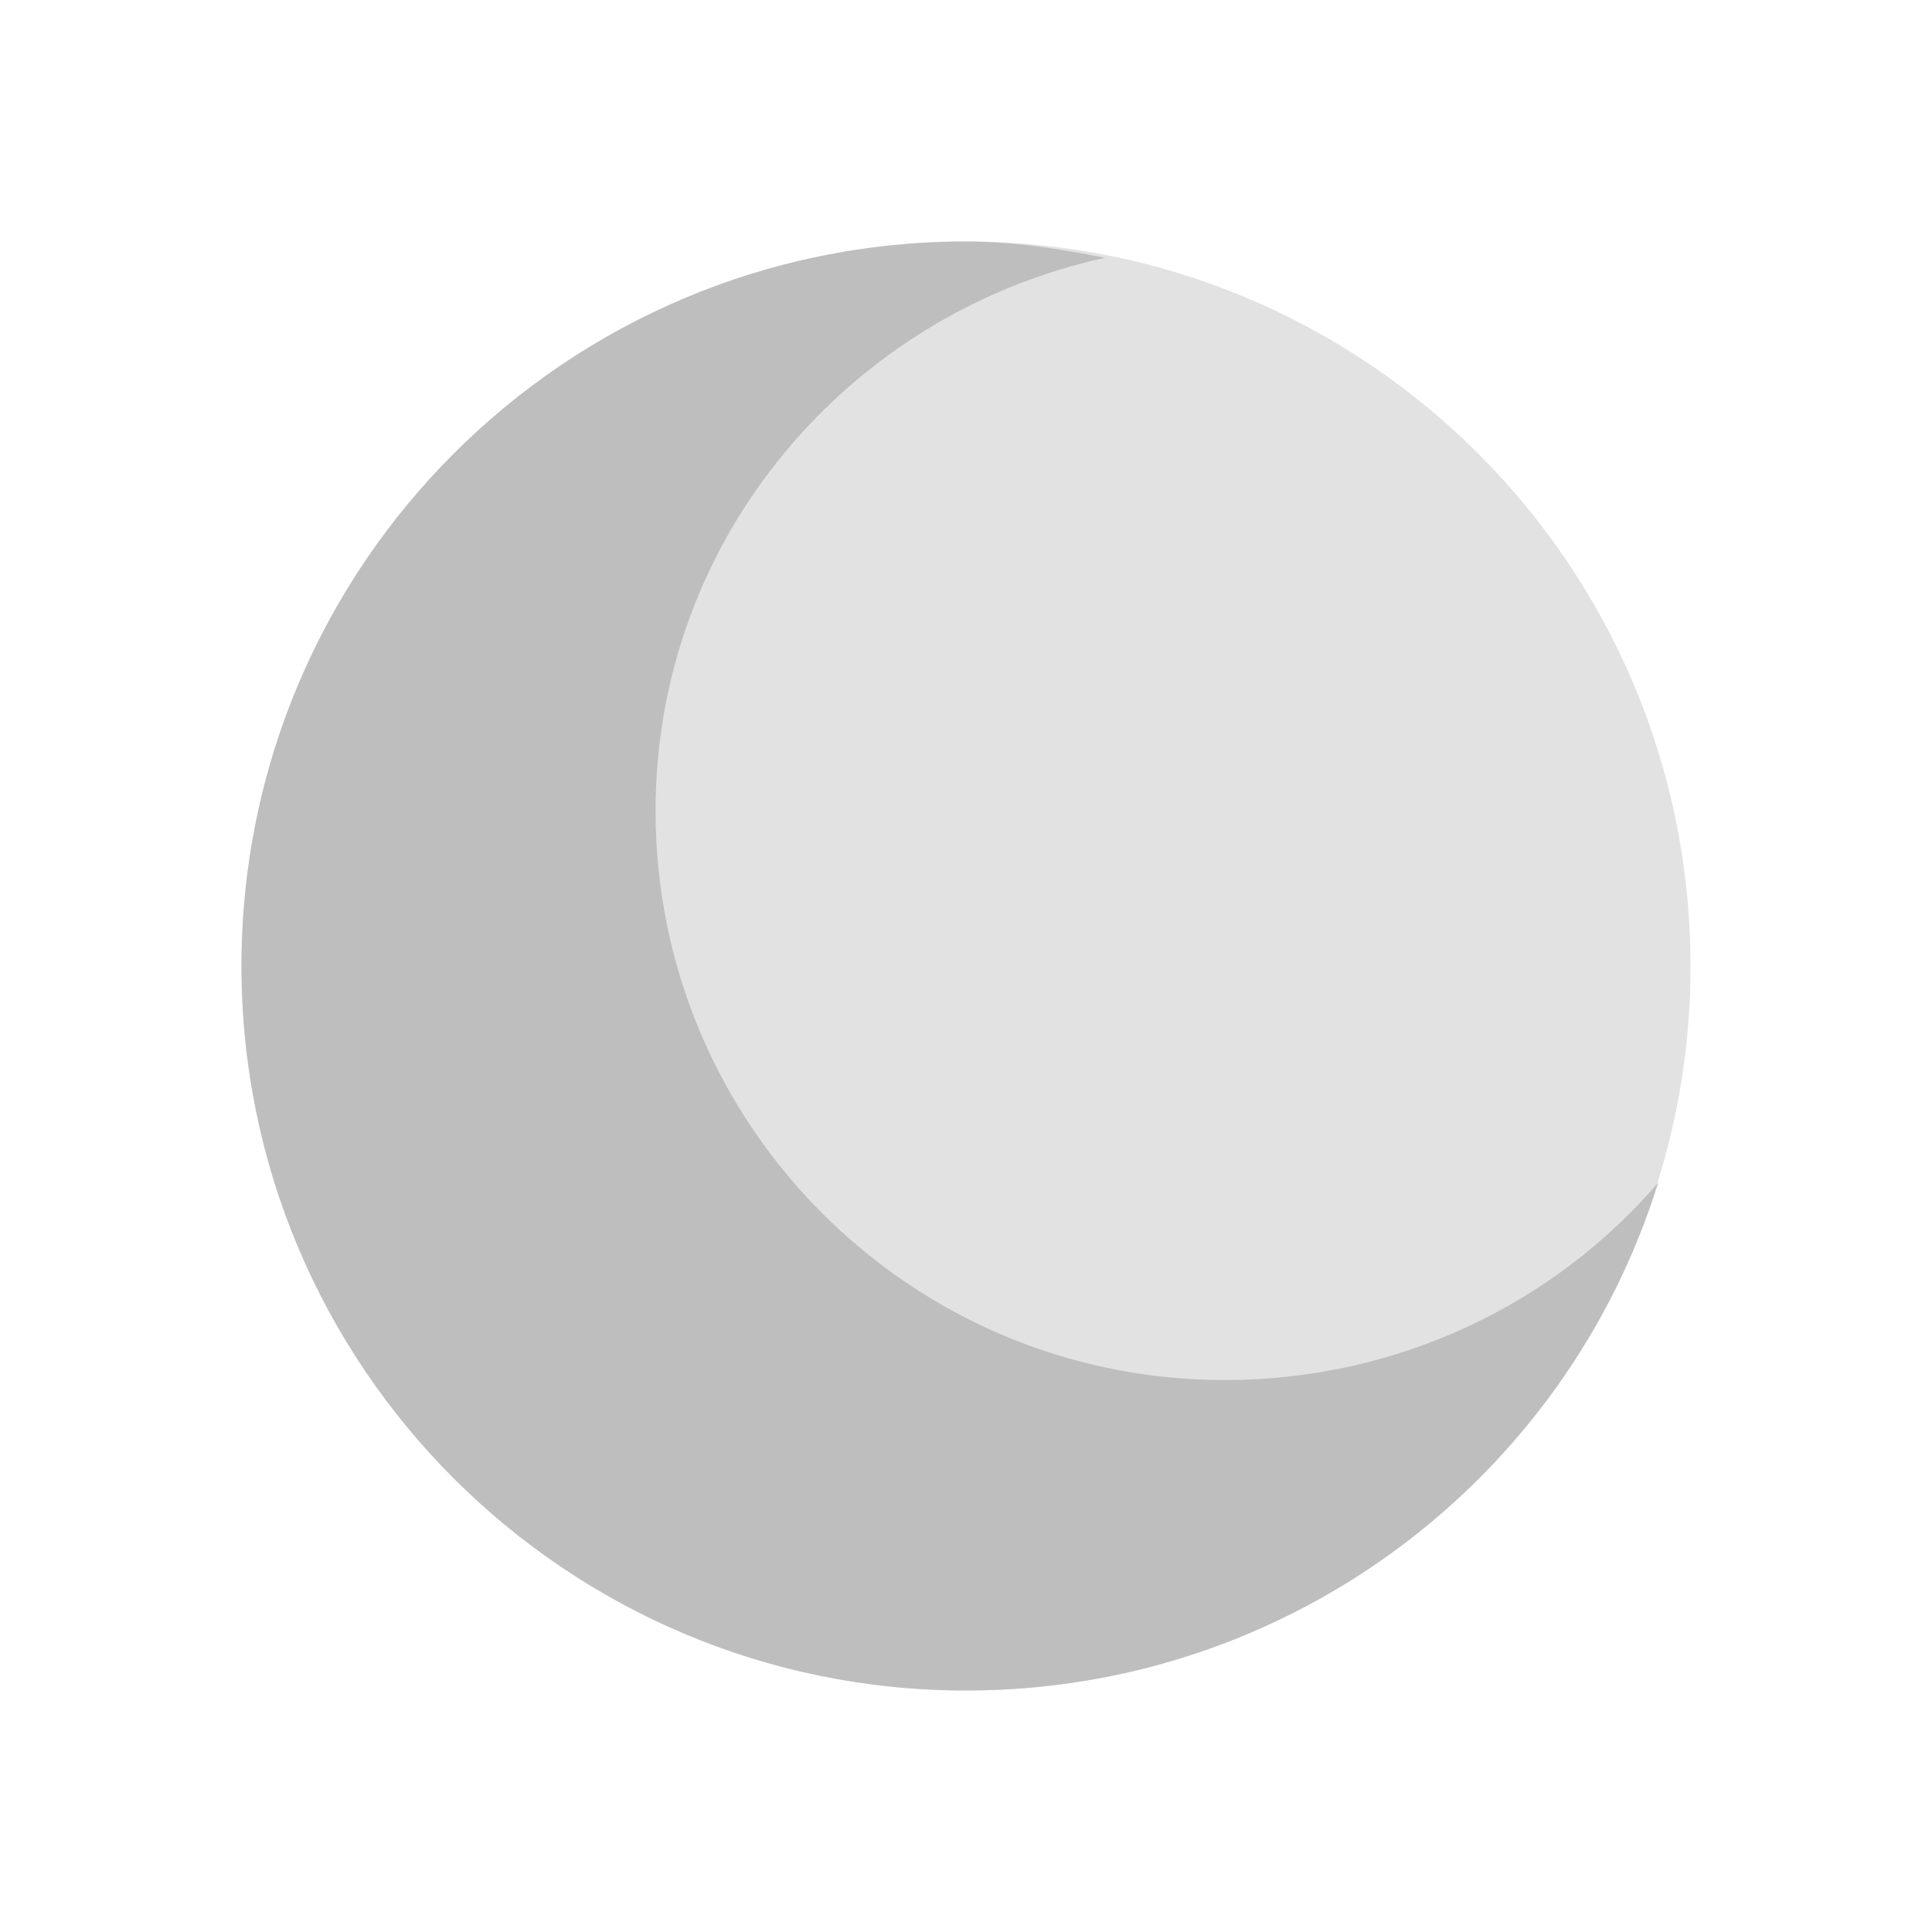
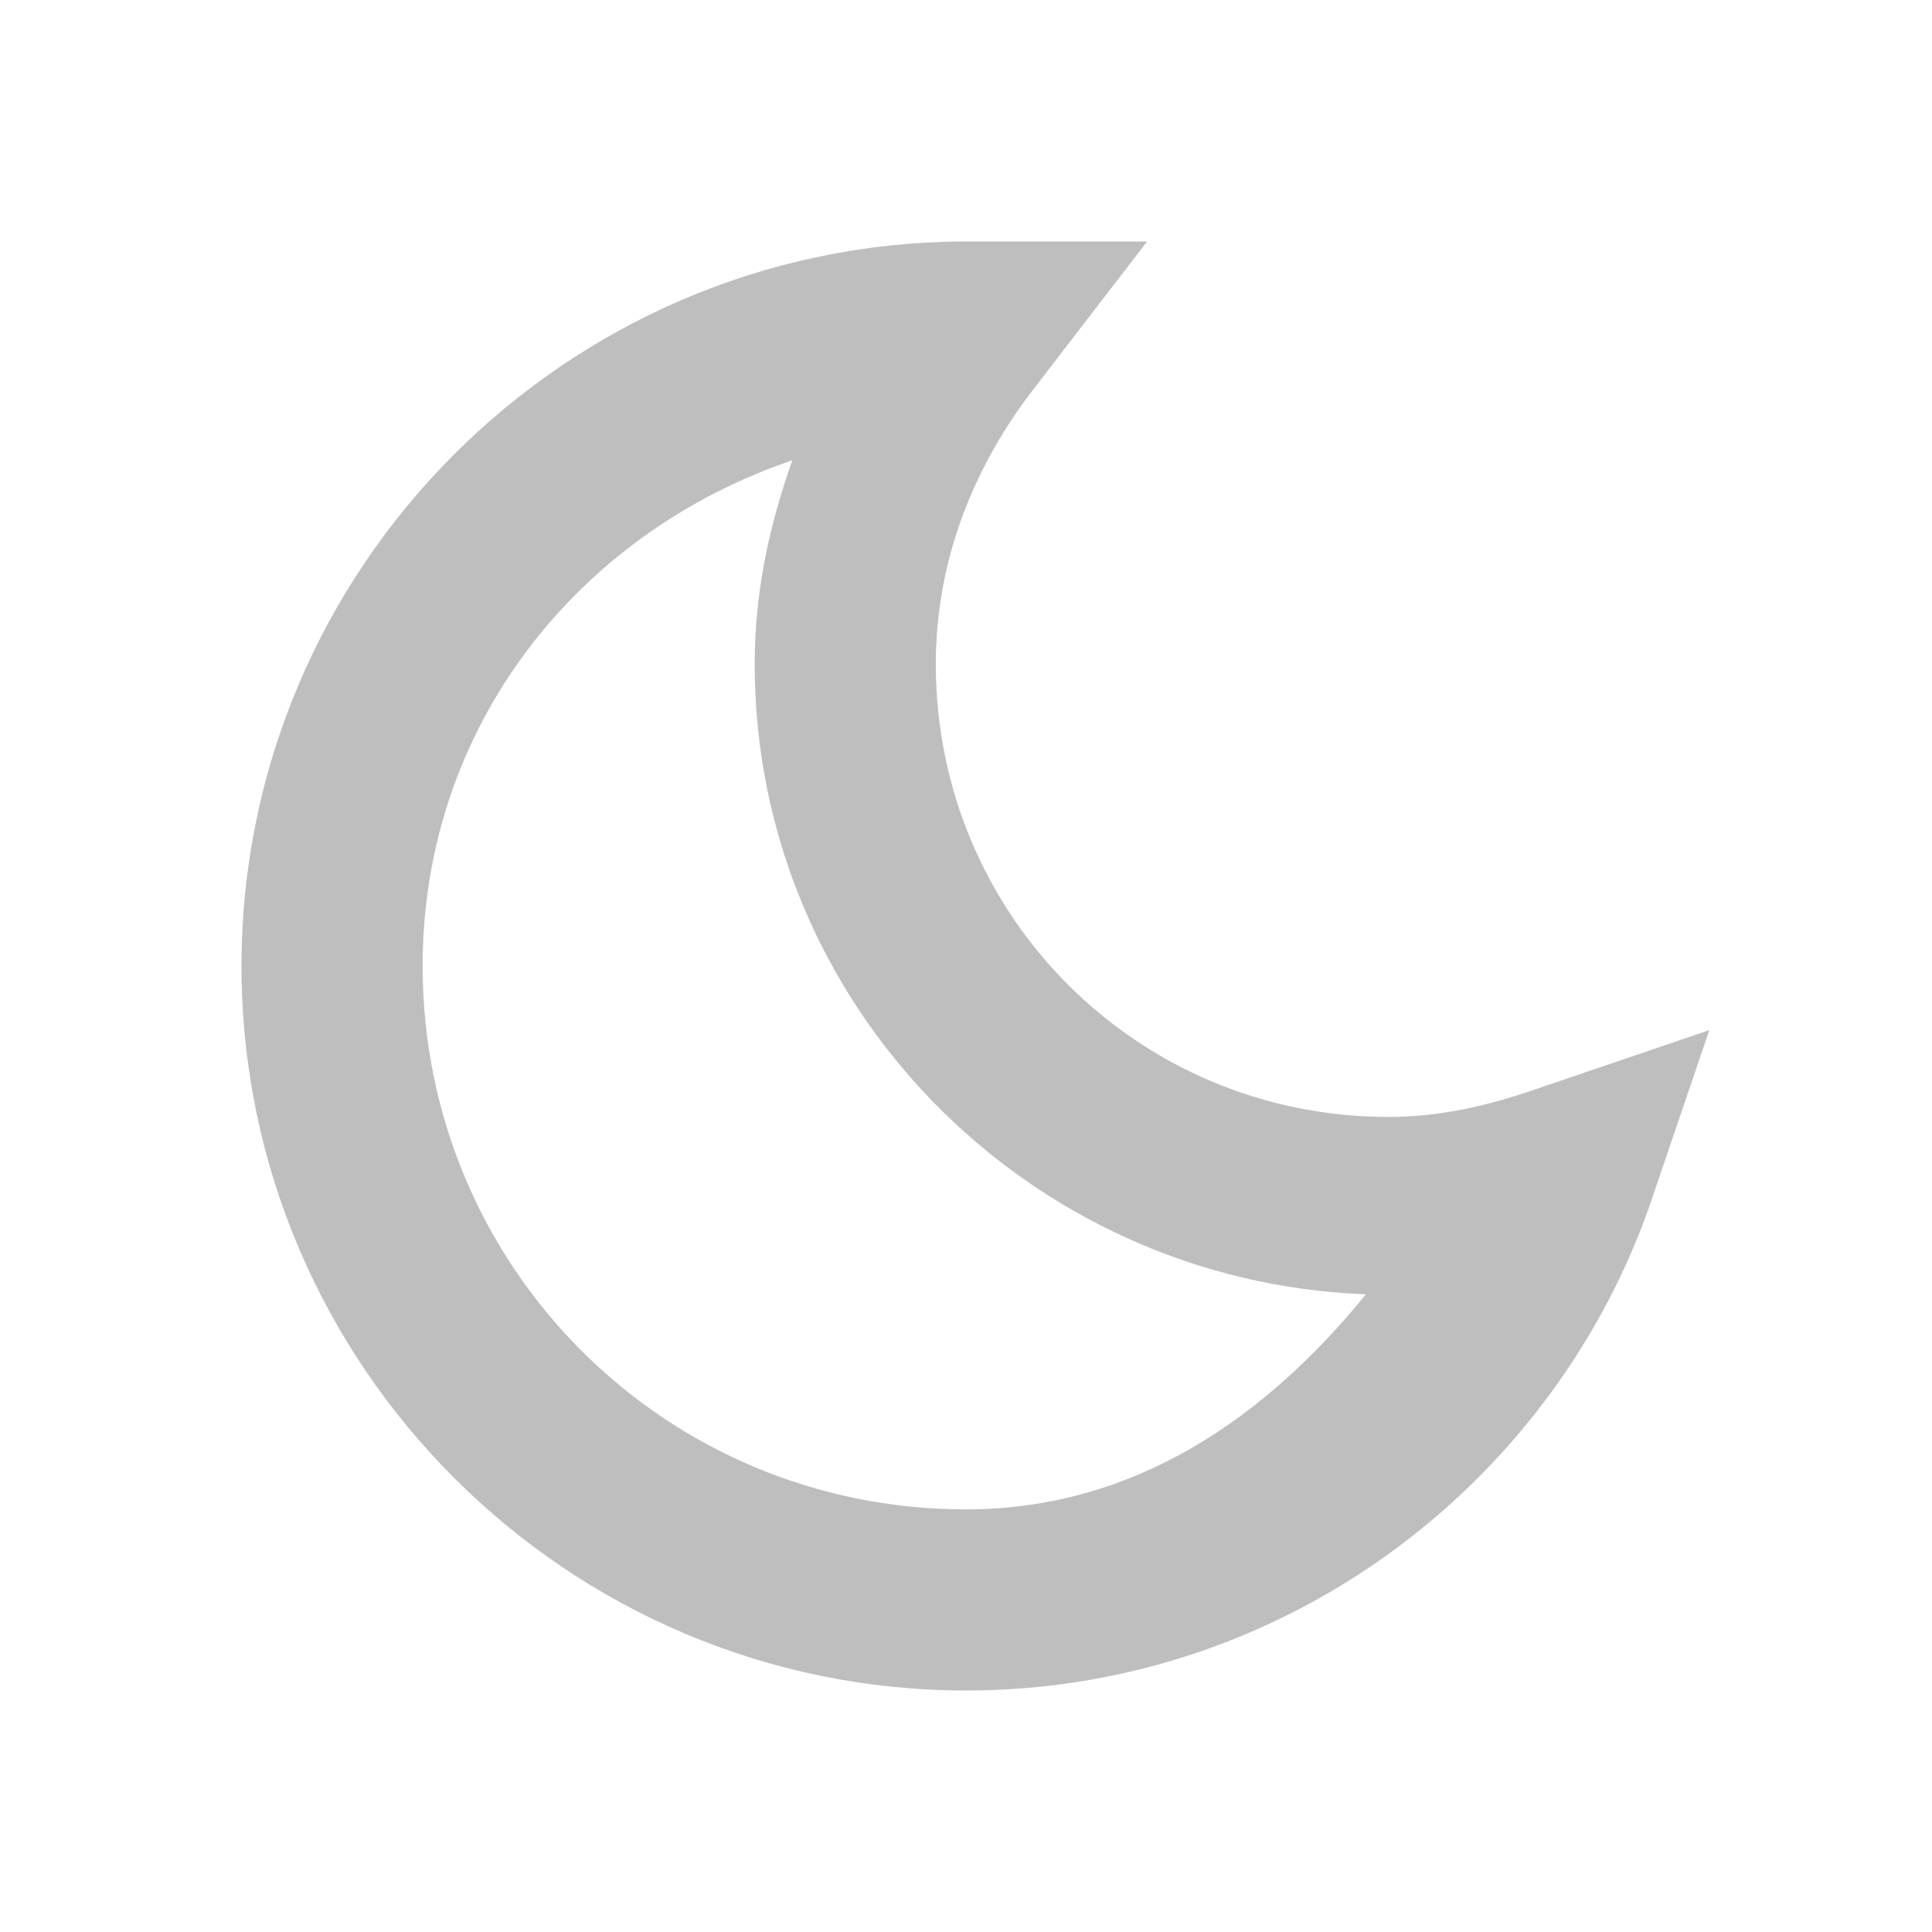
<svg xmlns="http://www.w3.org/2000/svg" xmlns:xlink="http://www.w3.org/1999/xlink" width="16" height="16" id="svg2" version="1.0">
  <defs id="defs4">
    <linearGradient id="linearGradient3171">
      <stop id="stop3173" offset="0" style="stop-color:#000000;stop-opacity:1;" />
      <stop id="stop3175" offset="1" style="stop-color:#000000;stop-opacity:0;" />
    </linearGradient>
    <linearGradient xlink:href="#linearGradient3171" id="linearGradient3342" gradientUnits="userSpaceOnUse" x1="4.938" y1="11" x2="8" y2="11" />
    <linearGradient id="linearGradient3266">
      <stop id="stop3268" offset="0" style="stop-color:#505050;stop-opacity:1;" />
      <stop id="stop3270" offset="1" style="stop-color:#505050;stop-opacity:0;" />
    </linearGradient>
    <linearGradient xlink:href="#linearGradient3266" id="linearGradient3340" gradientUnits="userSpaceOnUse" gradientTransform="translate(2,0)" x1="3.889" y1="15.657" x2="4.329" y2="12.843" />
    <linearGradient xlink:href="#linearGradient3242" id="linearGradient3338" gradientUnits="userSpaceOnUse" x1="3.5" y1="14.031" x2="3.5" y2="7.996" />
    <linearGradient id="linearGradient3242">
      <stop id="stop3244" offset="0" style="stop-color:#505050;stop-opacity:1;" />
      <stop style="stop-color:#a7a7a7;stop-opacity:1;" offset="0.5" id="stop3260" />
      <stop style="stop-color:#ffffff;stop-opacity:1;" offset="0.7" id="stop3250" />
      <stop id="stop3246" offset="1" style="stop-color:#c8c8c8;stop-opacity:1;" />
    </linearGradient>
    <linearGradient xlink:href="#linearGradient3242" id="linearGradient3336" gradientUnits="userSpaceOnUse" x1="7.613" y1="14.757" x2="5.525" y2="7.243" />
    <linearGradient id="ShadowGradient">
      <stop style="stop-color:#000000;stop-opacity:1;" offset="0" id="stop3393" />
      <stop style="stop-color:#000000;stop-opacity:0;" offset="1" id="stop3395" />
    </linearGradient>
    <linearGradient id="StandardGradient">
      <stop style="stop-color:#000000;stop-opacity:1;" offset="0" id="stop3389" />
      <stop style="stop-color:#646464;stop-opacity:1;" offset="1" id="stop3391" />
    </linearGradient>
    <linearGradient xlink:href="#StandardGradient" id="linearGradient3381" x1="9.938" y1="3" x2="9.938" y2="19.018" gradientUnits="userSpaceOnUse" />
    <linearGradient xlink:href="#StandardGradient" id="linearGradient3782" x1="9.75" y1="5" x2="9.75" y2="19.056" gradientUnits="userSpaceOnUse" gradientTransform="translate(0,-1)" />
    <linearGradient xlink:href="#StandardGradient" id="linearGradient2400" gradientUnits="userSpaceOnUse" gradientTransform="translate(-9,10)" x1="9.75" y1="5" x2="9.75" y2="19.056" />
    <linearGradient xlink:href="#StandardGradient" id="linearGradient3174" gradientUnits="userSpaceOnUse" gradientTransform="matrix(0.7071068,0.7071068,-0.7071068,0.7071068,0.8856249,4.153634)" x1="9.75" y1="5" x2="9.75" y2="19.056" />
    <linearGradient xlink:href="#StandardGradient" id="linearGradient3178" gradientUnits="userSpaceOnUse" gradientTransform="matrix(0,1,-1,0,12.00982,7.009822)" x1="9.75" y1="5" x2="9.75" y2="19.056" />
    <linearGradient xlink:href="#StandardGradient" id="linearGradient3182" gradientUnits="userSpaceOnUse" gradientTransform="matrix(-0.7071068,0.7071068,-0.7071068,-0.7071068,17.85619,16.89545)" x1="9.75" y1="5" x2="9.75" y2="19.056" />
    <linearGradient xlink:href="#StandardGradient" id="linearGradient3186" gradientUnits="userSpaceOnUse" gradientTransform="matrix(-1,0,0,-1,15,28.01964)" x1="9.75" y1="5" x2="9.75" y2="19.056" />
    <linearGradient xlink:href="#StandardGradient" id="linearGradient3190" gradientUnits="userSpaceOnUse" gradientTransform="matrix(-0.7071068,-0.7071068,0.7071068,-0.7071068,5.114375,33.86601)" x1="9.75" y1="5" x2="9.75" y2="19.056" />
    <linearGradient xlink:href="#StandardGradient" id="linearGradient3194" gradientUnits="userSpaceOnUse" gradientTransform="matrix(0,-1,1,0,-6.009822,31.00982)" x1="9.75" y1="5" x2="9.75" y2="19.056" />
    <linearGradient xlink:href="#StandardGradient" id="linearGradient3198" gradientUnits="userSpaceOnUse" gradientTransform="matrix(0.7071068,-0.7071068,0.7071068,0.7071068,-11.85619,21.1242)" x1="9.75" y1="5" x2="9.75" y2="19.056" />
    <linearGradient xlink:href="#StandardGradient" id="linearGradient3224" gradientUnits="userSpaceOnUse" gradientTransform="matrix(0.7071068,0.7071068,-0.7071068,0.7071068,11.29289,-6.263456)" x1="9.75" y1="5" x2="9.75" y2="19.056" />
    <linearGradient xlink:href="#StandardGradient" id="linearGradient2407" gradientUnits="userSpaceOnUse" gradientTransform="translate(-22,-5)" x1="9.75" y1="5" x2="9.75" y2="19.056" />
    <linearGradient xlink:href="#StandardGradient" id="linearGradient3228" x1="6.701" y1="1" x2="6.701" y2="15.001" gradientUnits="userSpaceOnUse" />
    <linearGradient xlink:href="#linearGradient3171" id="linearGradient2630" gradientUnits="userSpaceOnUse" x1="4.938" y1="11" x2="8" y2="11" gradientTransform="translate(4.8043455e-2,-1.054602)" />
    <linearGradient xlink:href="#linearGradient3266" id="linearGradient2633" gradientUnits="userSpaceOnUse" gradientTransform="translate(2.048043,-1.054602)" x1="3.889" y1="15.657" x2="4.329" y2="12.843" />
    <linearGradient xlink:href="#linearGradient3242" id="linearGradient2636" gradientUnits="userSpaceOnUse" x1="3.5" y1="14.031" x2="3.5" y2="7.996" gradientTransform="translate(4.8043455e-2,-1.054602)" />
    <linearGradient xlink:href="#linearGradient3242" id="linearGradient2639" gradientUnits="userSpaceOnUse" x1="7.613" y1="14.757" x2="5.525" y2="7.243" gradientTransform="translate(4.8043455e-2,-1.054602)" />
    <linearGradient xlink:href="#linearGradient3242" id="linearGradient2641" gradientUnits="userSpaceOnUse" gradientTransform="translate(-2,-3)" x1="7.613" y1="14.757" x2="5.525" y2="7.243" />
    <linearGradient xlink:href="#StandardGradient" id="linearGradient3421" x1="8.438" y1="1" x2="8.438" y2="15.008" gradientUnits="userSpaceOnUse" />
    <linearGradient xlink:href="#StandardGradient" id="linearGradient2433" gradientUnits="userSpaceOnUse" x1="8.438" y1="1" x2="8.438" y2="15.008" gradientTransform="matrix(1.239731,0,0,1,-2.145046,0)" />
    <linearGradient xlink:href="#StandardGradient" id="linearGradient2435" gradientUnits="userSpaceOnUse" x1="8.438" y1="1" x2="8.438" y2="15.008" gradientTransform="matrix(1.306501,0,0,1,-3.664489,0)" />
    <linearGradient xlink:href="#StandardGradient" id="linearGradient2437" gradientUnits="userSpaceOnUse" x1="8.438" y1="1" x2="8.438" y2="15.008" gradientTransform="matrix(1.315615,0,0,1,-4.720049,0)" />
    <linearGradient xlink:href="#StandardGradient" id="linearGradient2898" gradientUnits="userSpaceOnUse" x1="8.438" y1="1" x2="8.438" y2="15.008" />
    <linearGradient xlink:href="#linearGradient4081" id="linearGradient3538" gradientUnits="userSpaceOnUse" gradientTransform="translate(1,0)" x1="16.5" y1="19.543" x2="16.5" y2="2.5" />
    <linearGradient id="linearGradient4081">
      <stop style="stop-color:#aaaaaa;stop-opacity:1;" offset="0" id="stop4083" />
      <stop style="stop-color:#f0f0f0;stop-opacity:1;" offset="1" id="stop4085" />
    </linearGradient>
    <linearGradient xlink:href="#linearGradient4081" id="linearGradient3542" gradientUnits="userSpaceOnUse" gradientTransform="translate(-4,-3)" x1="10.505" y1="15.281" x2="10.505" y2="6.746" />
    <linearGradient id="linearGradient2926">
      <stop style="stop-color:#aaaaaa;stop-opacity:1;" offset="0" id="stop2928" />
      <stop style="stop-color:#f0f0f0;stop-opacity:1;" offset="1" id="stop2930" />
    </linearGradient>
    <linearGradient xlink:href="#linearGradient4081" id="linearGradient3540" gradientUnits="userSpaceOnUse" gradientTransform="translate(-4,-3)" x1="14.525" y1="17.419" x2="14.525" y2="4.625" />
    <linearGradient id="linearGradient2933">
      <stop style="stop-color:#aaaaaa;stop-opacity:1;" offset="0" id="stop2935" />
      <stop style="stop-color:#f0f0f0;stop-opacity:1;" offset="1" id="stop2937" />
    </linearGradient>
    <linearGradient y2="2.5" x2="16.5" y1="19.543" x1="16.5" gradientTransform="translate(-4,-3)" gradientUnits="userSpaceOnUse" id="linearGradient2942" xlink:href="#linearGradient4081" />
    <linearGradient xlink:href="#linearGradient4081" id="linearGradient2945" gradientUnits="userSpaceOnUse" gradientTransform="translate(-4,-3)" x1="16.5" y1="19.543" x2="16.5" y2="2.5" />
    <linearGradient xlink:href="#linearGradient4081" id="linearGradient2948" gradientUnits="userSpaceOnUse" gradientTransform="matrix(1,0,0,0.9435237,-4,-2.375231)" x1="16.5" y1="19.543" x2="16.5" y2="2.5" />
    <linearGradient xlink:href="#StandardGradient" id="linearGradient2950" gradientUnits="userSpaceOnUse" x1="8.438" y1="1" x2="8.438" y2="15.008" />
    <linearGradient xlink:href="#StandardGradient" id="linearGradient3729" gradientUnits="userSpaceOnUse" x1="8.438" y1="1" x2="8.438" y2="15.008" gradientTransform="translate(0,1)" />
    <linearGradient xlink:href="#StandardGradient" id="linearGradient3731" gradientUnits="userSpaceOnUse" x1="8.438" y1="1" x2="8.438" y2="15.008" />
    <linearGradient id="StandardGradient-1" gradientTransform="scale(1.146726,0.8720476)" x1="7.19" y1="6.955" x2="7.19" y2="18.319" gradientUnits="userSpaceOnUse">
      <stop style="stop-color:#000000;stop-opacity:0.863;" offset="0" id="stop3280" />
      <stop style="stop-color:#000000;stop-opacity:0.471;" offset="1" id="stop3282" />
    </linearGradient>
    <linearGradient y2="18.319" x2="7.19" y1="6.955" x1="7.19" gradientTransform="matrix(1.146726,0,0,0.8720476,2.519674,8.538319)" gradientUnits="userSpaceOnUse" id="linearGradient3785" xlink:href="#StandardGradient-1" />
    <linearGradient xlink:href="#StandardGradient-1" id="linearGradient3804" gradientUnits="userSpaceOnUse" x1="8.438" y1="1" x2="8.438" y2="15.008" />
    <linearGradient xlink:href="#StandardGradient-1" id="linearGradient3808" gradientUnits="userSpaceOnUse" x1="8.438" y1="1" x2="8.438" y2="15.008" gradientTransform="translate(0,1)" />
    <linearGradient xlink:href="#StandardGradient-1" id="linearGradient3812" gradientUnits="userSpaceOnUse" x1="8.438" y1="1" x2="8.438" y2="15.008" />
    <linearGradient xlink:href="#StandardGradient-1" id="linearGradient3817" gradientUnits="userSpaceOnUse" x1="8.438" y1="1" x2="8.438" y2="15.008" gradientTransform="translate(-20,0)" />
    <clipPath clipPathUnits="userSpaceOnUse" id="clipPath3824">
      <path style="fill:#ff00ff;fill-opacity:1;stroke:none;display:inline" d="m -20,0 0,16 16,0 0,-16 -16,0 z M -7.625,1 C -5.996,2.929 -5,5.343 -5,8 c 1e-6,2.708 -1.032,5.179 -2.719,7.125 l -1.5,-1.25 c 1.364,-1.613 2.188,-3.652 2.188,-5.875 0,-2.164 -0.763,-4.157 -2.062,-5.75 L -7.625,1 z M -9.812,2.844 C -8.663,4.274 -8,6.068 -8,8 c 0,1.988 -0.723,3.804 -1.938,5.25 l -1.5,-1.281 C -10.54,10.862 -10,9.501 -10,8 -10,6.556 -10.507,5.241 -11.344,4.156 l 1.531,-1.312 z m -5.188,1.125 0,8 L -17,10 -18.5,10 C -18.777,10 -19,9.777 -19,9.5 l 0,-3 C -19,6.223 -18.777,6 -18.5,6 l 1.5,0 2,-2.031 z M -12.062,4.75 C -11.393,5.666 -11,6.804 -11,8 c 0,1.259 -0.42,2.432 -1.156,3.375 L -13.688,10.062 C -13.264,9.47 -13,8.769 -13,8 -13,7.282 -13.219,6.63 -13.594,6.062 L -12.062,4.75 z" id="path3826" />
    </clipPath>
    <linearGradient xlink:href="#StandardGradient-6" id="linearGradient3750" x1="11" y1="3" x2="11" y2="20.117" gradientUnits="userSpaceOnUse" />
    <linearGradient id="StandardGradient-6" gradientTransform="matrix(0.9984539,0,0,0.9984539,-0.0459776,0.05767558)" x1="10.71" y1="1.996" x2="10.71" y2="18.974" gradientUnits="userSpaceOnUse">
      <stop style="stop-color:#000000;stop-opacity:0.863;" offset="0" id="stop3277" />
      <stop style="stop-color:#000000;stop-opacity:0.471;" offset="1" id="stop3279" />
    </linearGradient>
    <linearGradient xlink:href="#StandardGradient-6" id="linearGradient2953" gradientUnits="userSpaceOnUse" gradientTransform="matrix(0.7774459,0,0,0.7712153,-0.5548917,-0.3761043)" x1="11" y1="3" x2="11" y2="20.117" />
    <linearGradient xlink:href="#StandardGradient-6" id="linearGradient2955" gradientUnits="userSpaceOnUse" gradientTransform="matrix(0.7774459,0,0,0.7712153,-0.5548917,-1.376104)" x1="11" y1="3" x2="11" y2="20.117" />
    <linearGradient xlink:href="#StandardGradient-6" id="linearGradient3732" gradientUnits="userSpaceOnUse" gradientTransform="matrix(0.7774459,0,0,0.7712153,-0.5548917,-0.3761043)" x1="11" y1="3" x2="11" y2="20.117" />
    <linearGradient xlink:href="#StandardGradient-6" id="linearGradient3736" gradientUnits="userSpaceOnUse" gradientTransform="matrix(0.7774459,0,0,0.7712153,-0.5548917,-1.376104)" x1="11" y1="3" x2="11" y2="20.117" />
    <linearGradient xlink:href="#StandardGradient-6" id="linearGradient3741" gradientUnits="userSpaceOnUse" gradientTransform="matrix(0.7774459,0,0,0.7712153,-20.55489,-1.376104)" x1="11" y1="3" x2="11" y2="20.117" />
    <clipPath clipPathUnits="userSpaceOnUse" id="clipPath3748">
      <path style="fill:#ff00ff;fill-opacity:1;stroke:none;display:inline" d="m -20,0 0,16 16,0 0,-16 -16,0 z M -15.5,1.469 -12,3.938 -8.5,1.469 -5,3.938 -8.5,6.625 -5,8.969 -12,14 -19,8.969 -15.5,6.625 -19,3.938 -15.5,1.469 z" id="path3750" />
    </clipPath>
    <clipPath clipPathUnits="userSpaceOnUse" id="clipPath3806">
      <path style="fill:#ff00ff;fill-opacity:1;stroke:none;display:inline" d="m -20,0 0,16 16,0 0,-16 -16,0 z m 14.281,1 c 0.183,0 0.365,0.084 0.5,0.219 0.269,0.269 0.269,0.731 0,1 L -8.031,5 l 0,1.531 a 0.528,0.526 0 0 1 -0.156,0.375 L -10.156,8.875 a 0.528,0.526 0 0 1 -0.062,0.031 l -2.688,-2.688 a 0.528,0.526 0 0 1 0,-0.031 0.528,0.526 0 0 1 0.031,-0.031 l 1.969,-1.969 a 0.528,0.526 0 0 1 0.375,-0.156 l 1.531,0 2.781,-2.812 C -6.084,1.084 -5.901,1 -5.719,1 z m -8.125,6.125 a 0.528,0.526 0 0 1 0.031,0 l 2.688,2.688 a 0.528,0.526 0 0 1 0,0.031 0.528,0.526 0 0 1 -0.031,0.031 L -13.125,11.844 A 0.528,0.526 0 0 1 -13.5,12 l -1.531,0 -2.781,2.812 c -0.269,0.269 -0.731,0.269 -1,0 -0.269,-0.269 -0.269,-0.731 0,-1 L -16,11.031 -16,9.5 a 0.528,0.526 0 0 1 0.156,-0.375 L -13.875,7.156 A 0.528,0.526 0 0 1 -13.844,7.125 z" id="path3808" />
    </clipPath>
    <linearGradient xlink:href="#StandardGradient-6" id="linearGradient3849" gradientUnits="userSpaceOnUse" x1="10.974" y1="1.082" x2="10.974" y2="8.948" gradientTransform="translate(-20,0)" />
    <clipPath clipPathUnits="userSpaceOnUse" id="clipPath3856">
      <path style="fill:#ff00ff;fill-opacity:1;stroke:none;display:inline" d="m -20,0 0,16 16,0 0,-16 -16,0 z m 14.281,1 c 0.183,0 0.365,0.084 0.5,0.219 0.269,0.269 0.269,0.731 0,1 L -8.031,5 l 0,1.531 a 0.528,0.526 0 0 1 -0.156,0.375 L -10.156,8.875 a 0.528,0.526 0 0 1 -0.062,0.031 l -2.688,-2.688 a 0.528,0.526 0 0 1 0,-0.031 0.528,0.526 0 0 1 0.031,-0.031 l 1.969,-1.969 a 0.528,0.526 0 0 1 0.375,-0.156 l 1.531,0 2.781,-2.812 C -6.084,1.084 -5.901,1 -5.719,1 z" id="path3858" />
    </clipPath>
  </defs>
  <g id="layer1">
-     <path style="color:#000000;fill:#bebebe;fill-opacity:1;fill-rule:nonzero;stroke:none;stroke-width:1.5;marker:none;visibility:visible;display:inline;overflow:visible;enable-background:accumulate;opacity:0.45" id="path4792" d="M 14,8 A 6,6 0 1 1 2,8 6,6 0 1 1 14,8 z" />
-     <path style="color:#000000;fill:#bebebe;fill-opacity:1;fill-rule:nonzero;stroke:none;stroke-width:1;marker:none;visibility:visible;display:inline;overflow:visible;enable-background:accumulate" d="M 8,2 C 4.686,2 2,4.686 2,8 c 0,3.314 2.686,6 6,6 2.692,0 4.972,-1.763 5.732,-4.205 -0.865,1.006 -2.159,1.634 -3.589,1.634 -2.604,0 -4.714,-2.111 -4.714,-4.714 0,-2.258 1.604,-4.119 3.723,-4.58 C 8.777,2.061 8.396,2 8,2 z" id="path2931" />
+     <path style="opacity:0.35;color:#000000;fill:#bebebe;fill-opacity:1;fill-rule:nonzero;stroke:none;stroke-width:1.5;marker:none;visibility:visible;display:inline;overflow:visible;enable-background:accumulate" d="m -12,2 c -3.314,0 -6,2.686 -6,6 0,3.314 2.686,6 6,6 3.314,0 6,-2.686 6,-6 0,-3.314 -2.686,-6 -6,-6 z m -1.625,1.896 c 0.266,0.299 -0.237,0.923 -0.646,0.75 -0.48,-0.383 0.282,-0.771 0.646,-0.75 z m 3.021,0.146 c 0.325,0.046 0.625,0.191 0.917,0.333 0.455,0.096 0.495,0.631 0.75,0.938 0.297,0.21 0.718,0.585 0.521,0.979 C -8.647,6.278 -8.744,5.773 -9.062,5.688 -9.325,5.289 -10.057,5.601 -10.125,5.083 -9.964,4.602 -11.126,4.496 -10.604,4.042 z M -12.083,4.688 c 0.193,0.025 0.374,0.034 0.562,0.083 0.589,0.122 0.818,0.878 0.583,1.375 -0.214,0.435 -0.781,0.308 -1.083,0.042 -0.456,-0.361 -0.79,0.177 -0.958,0.542 -0.217,0.535 -0.74,-0.128 -1,0.271 -0.243,0.47 -0.659,-0.084 -0.604,-0.354 0.397,0.064 0.71,-0.342 0.5,-0.708 -0.387,-0.362 0.035,-0.716 0.417,-0.792 0.446,-0.368 1.07,-0.258 1.583,-0.458 z M -14.812,4.917 c 0.606,-0.059 0.324,0.736 0.188,1.062 -0.26,0.307 -1.016,0.632 -1.271,0.146 -0.016,-0.559 0.542,-0.832 0.875,-1.188 0.072,0 0.136,-0.022 0.208,-0.021 z m 5.417,0.875 0.083,0.062 c 0.571,0.036 0.197,0.687 0.604,0.896 0.608,0.187 0.062,0.757 0.188,1.146 0.577,0.456 0.528,-0.746 1,-0.625 0.39,0.363 0.039,0.946 0.042,1.396 0.031,0.541 -0.482,0.92 -0.542,1.417 -0.28,0.166 -0.481,0.422 -0.708,0.583 -0.264,0.253 -0.315,0.627 -0.729,0.708 -0.341,0.203 -0.825,0.428 -1.167,0.104 -0.458,-0.359 -0.221,-0.976 0.208,-1.188 0.309,-0.173 0.943,-0.1 0.688,-0.625 -0.175,-0.24 -0.969,-0.256 -0.542,-0.688 C -9.87,8.601 -10.62,8.454 -10.75,8.833 c -0.359,0.415 -0.971,0.511 -1.479,0.646 -0.261,0.107 -0.81,-0.039 -0.438,-0.354 0.257,0.058 0.763,-0.093 0.5,-0.458 -0.478,-0.335 0.101,-0.659 0.438,-0.75 0.049,-0.329 0.392,-0.375 0.688,-0.333 -0.064,-0.177 -0.33,-0.555 0.146,-0.479 0.577,-0.056 0.368,-0.651 0.396,-1.021 0.236,-0.36 0.733,-0.284 1.104,-0.292 z m -2.958,0.604 c 0.302,0.055 0.796,0.085 0.875,0.458 0.021,0.5 -0.684,0.838 -1.083,0.542 -0.492,-0.178 -0.302,-1.056 0.208,-1 z m -2.75,0.458 c 0.049,2.14e-4 0.085,0.009 0.125,0.021 0.373,0.361 -0.215,0.718 -0.542,0.542 -0.422,-0.292 0.073,-0.564 0.417,-0.562 z M -11.125,9.417 c 0.073,-0.013 0.155,-9.197e-4 0.229,0 0.368,0.172 0.259,0.813 -0.125,0.896 -0.295,0.479 -0.78,0.149 -1.188,0.104 -0.376,0.378 -1.025,0.442 -1.354,-0.062 -0.208,-0.502 0.506,-0.859 0.917,-0.688 0.525,0.206 1.009,-0.161 1.521,-0.25 z m -1.75,1.563 c 0.115,0.029 0.194,0.139 0.229,0.25 -0.079,0.546 -0.81,-0.294 -0.229,-0.25 z m 0.896,0 0.083,0.021 0.104,0.021 c 0.602,-0.036 0.355,0.971 -0.146,0.896 -0.422,-0.082 -0.561,-0.918 -0.042,-0.938 z" id="path3891" />
+     <path style="color:#000000;fill:#bebebe;fill-opacity:1;fill-rule:nonzero;stroke:none;stroke-width:1.5;marker:none;visibility:visible;display:inline;overflow:visible;enable-background:accumulate" d="m -12,2 c -3.314,0 -6,2.686 -6,6 0,3.314 2.686,6 6,6 3.314,0 6,-2.686 6,-6 0,-3.314 -2.686,-6 -6,-6 z m 0,1.333 c 2.577,0 4.667,2.089 4.667,4.667 0,2.577 -2.089,4.667 -4.667,4.667 -2.577,0 -4.667,-2.089 -4.667,-4.667 0,-2.577 2.089,-4.667 4.667,-4.667 z" id="path3098" />
+     <path style="color:#000000;fill:#bebebe;fill-opacity:1;fill-rule:nonzero;stroke:none;stroke-width:1.5;marker:none;visibility:visible;display:inline;overflow:visible;enable-background:accumulate" d="m 38,2 c -3.314,0 -6,2.686 -6,6 0,3.314 2.686,6 6,6 3.314,0 6,-2.686 6,-6 0,-0.773 -0.171,-1.509 -0.438,-2.188 0.058,0.281 0.094,0.577 0.094,0.875 C 43.656,9.075 41.7,11 39.312,11 36.925,11 35,9.075 35,6.688 c 0,-2.388 1.925,-4.344 4.312,-4.344 0.298,0 0.594,0.036 0.875,0.094 C 39.509,2.171 38.773,2 38,2 z" id="path3092" />
+     <path style="color:#000000;fill:#bebebe;fill-opacity:1;fill-rule:nonzero;stroke:none;stroke-width:2;marker:none;visibility:visible;display:inline;overflow:visible;enable-background:accumulate" d="m 8,22 c -3.314,0 -6,2.686 -6,6 0,3.314 2.686,6 6,6 3.314,0 6,-2.686 6,-6 0,-3.314 -2.686,-6 -6,-6 z m 0,1.5 c 2.485,0 4.5,2.015 4.5,4.5 0,2.485 -2.015,4.5 -4.5,4.5 C 5.515,32.5 3.5,30.485 3.5,28 3.5,25.515 5.515,23.5 8,23.5 z M 6.5,25 C 6.224,25 6,25.224 6,25.5 6,25.776 6.224,26 6.5,26 6.776,26 7,25.776 7,25.5 7,25.224 6.776,25 6.5,25 z m 3.5,1 c -0.552,0 -1,0.448 -1,1 0,0.552 0.448,1 1,1 0.552,0 1,-0.448 1,-1 0,-0.552 -0.448,-1 -1,-1 z M 6.5,28 C 5.672,28 5,28.672 5,29.5 5,30.328 5.672,31 6.5,31 7.328,31 8,30.328 8,29.5 8,28.672 7.328,28 6.5,28 z" id="path3863" />
+     <path style="font-size:medium;font-style:normal;font-variant:normal;font-weight:normal;font-stretch:normal;text-indent:0;text-align:start;text-decoration:none;line-height:normal;letter-spacing:normal;word-spacing:normal;text-transform:none;direction:ltr;block-progression:tb;writing-mode:lr-tb;text-anchor:start;baseline-shift:baseline;color:#000000;fill:#bebebe;fill-opacity:1;stroke:none;stroke-width:1.5;marker:none;visibility:visible;display:inline;overflow:visible;enable-background:accumulate;font-family:Sans;-inkscape-font-specification:Sans" d="M 7.969,2 C 4.68,2.02 2,4.707 2,8 c 0,3.305 2.695,6 6,6 2.604,0 4.831,-1.674 5.656,-4 l 0.5,-1.469 -1.469,0.5 C 12.295,9.164 11.911,9.25 11.5,9.25 9.42,9.25 7.75,7.58 7.75,5.5 7.75,4.644 8.062,3.864 8.562,3.219 L 9.5,2 7.969,2 z M 6.562,3.812 C 6.372,4.345 6.25,4.901 6.25,5.5 c 0,2.824 2.263,5.114 5.062,5.219 C 10.492,11.727 9.407,12.5 8,12.5 5.506,12.5 3.5,10.494 3.5,8 3.5,6.015 4.786,4.414 6.562,3.812 z" id="path3085" />
  </g>
</svg>
